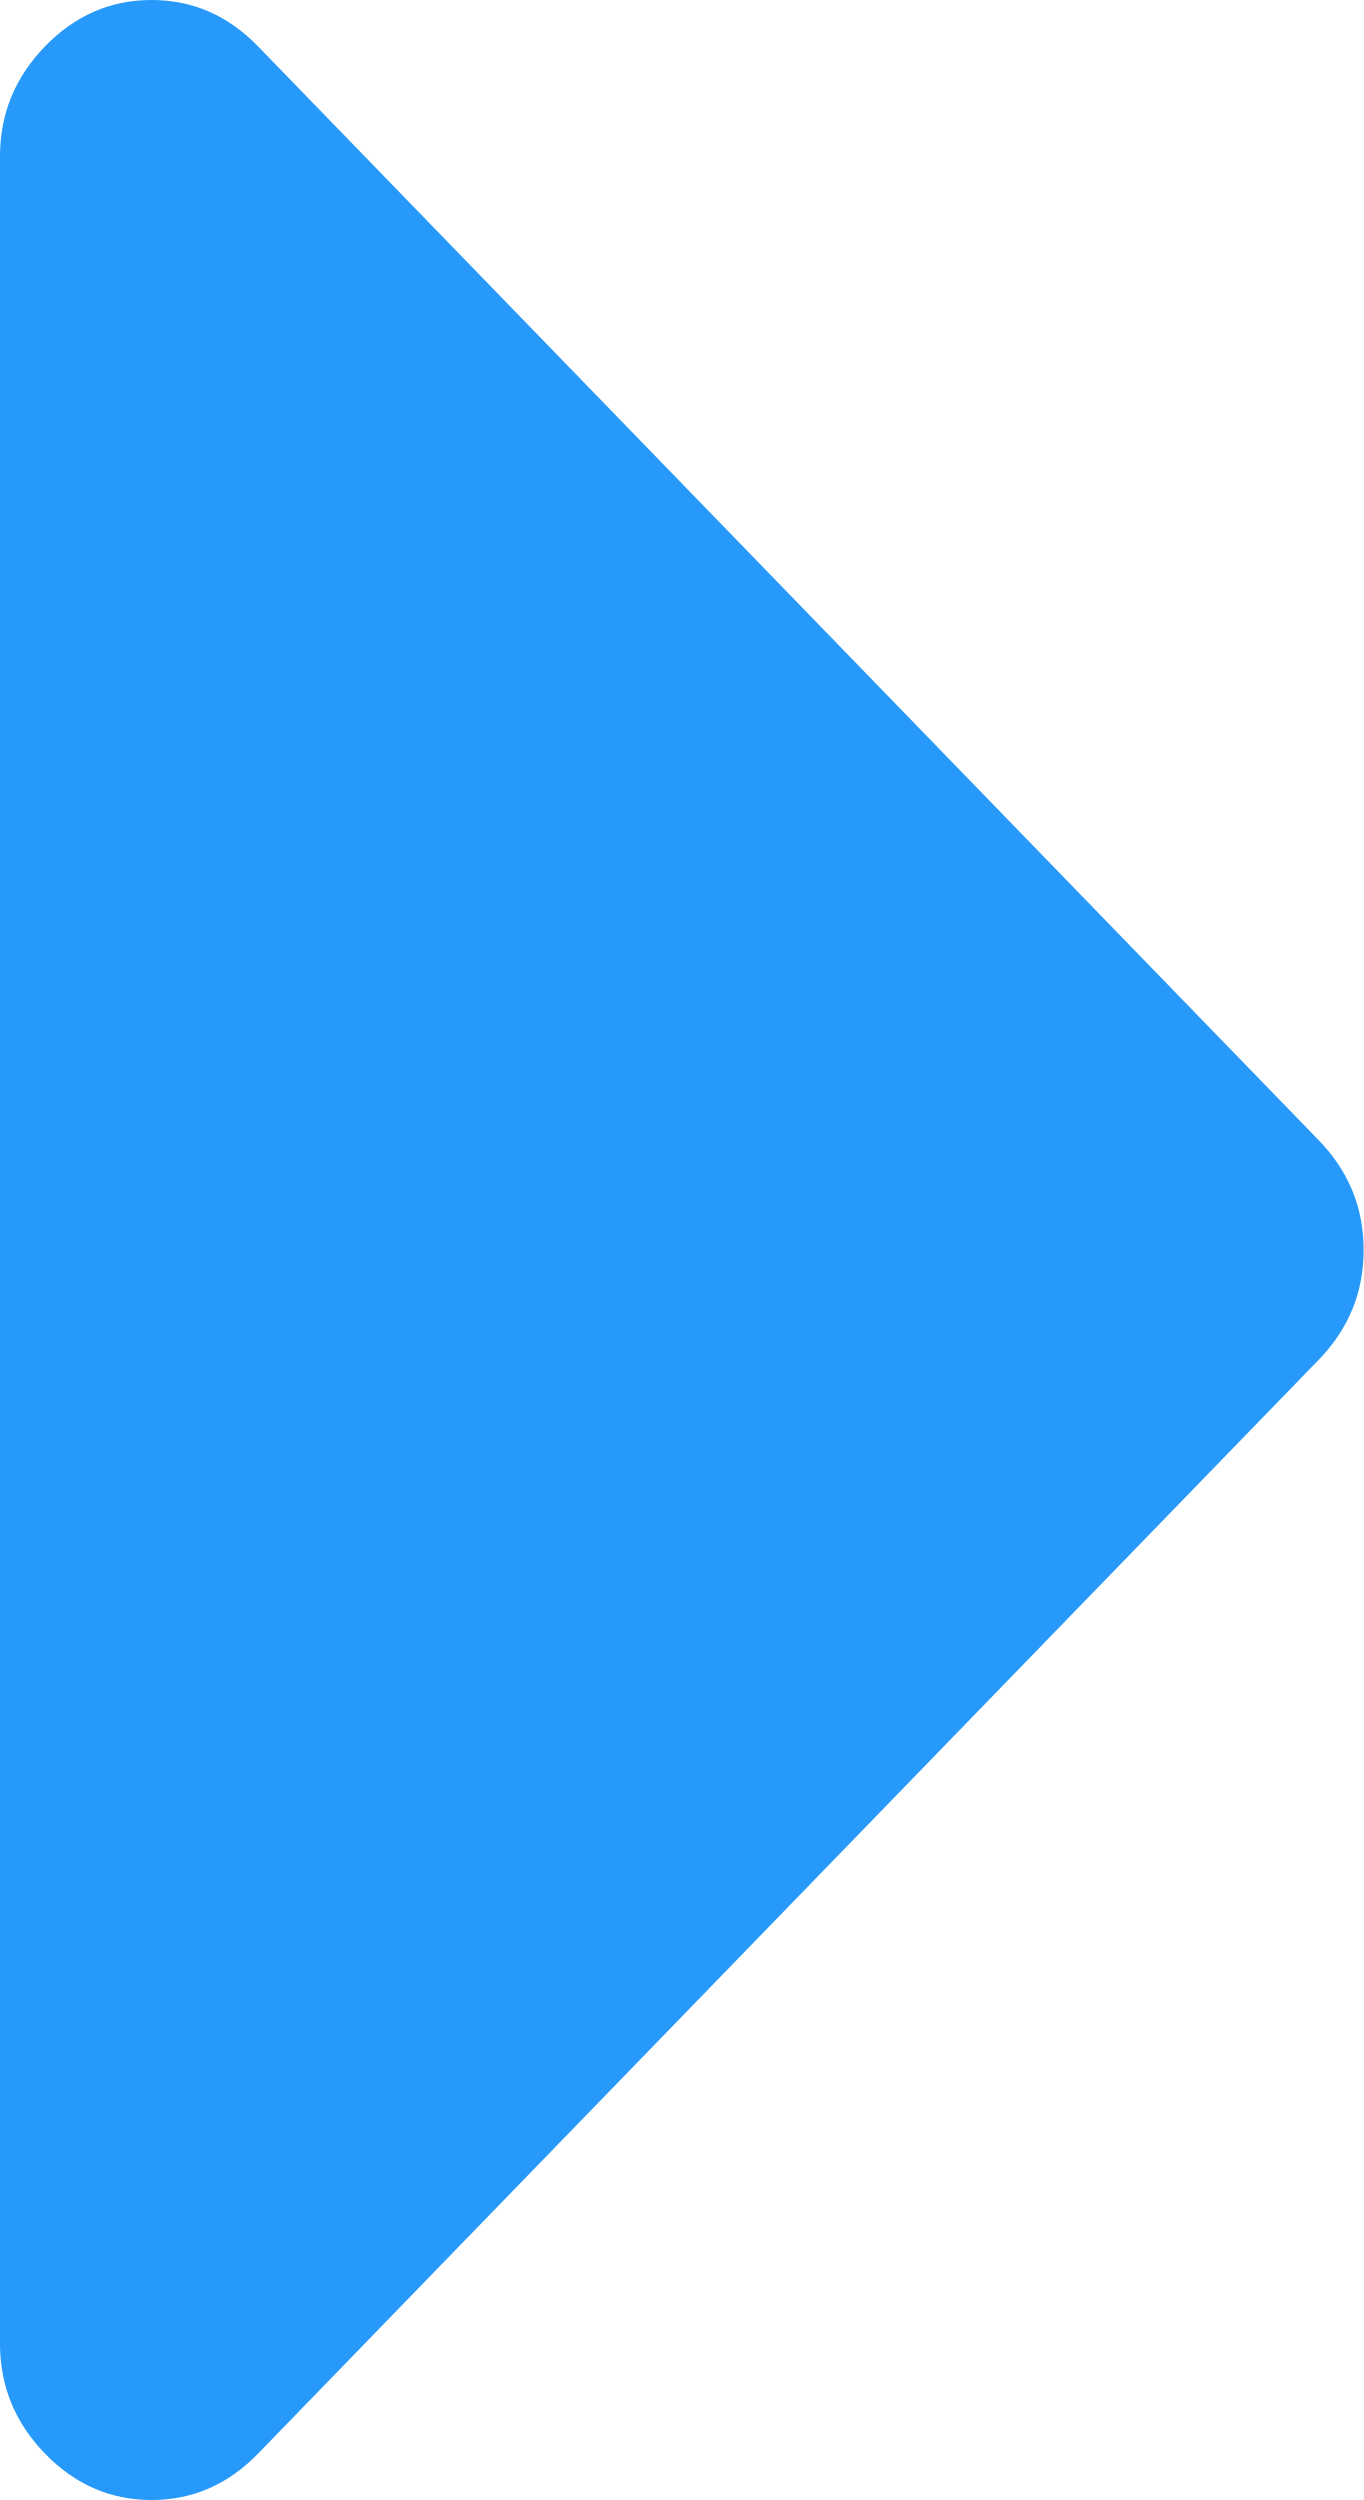
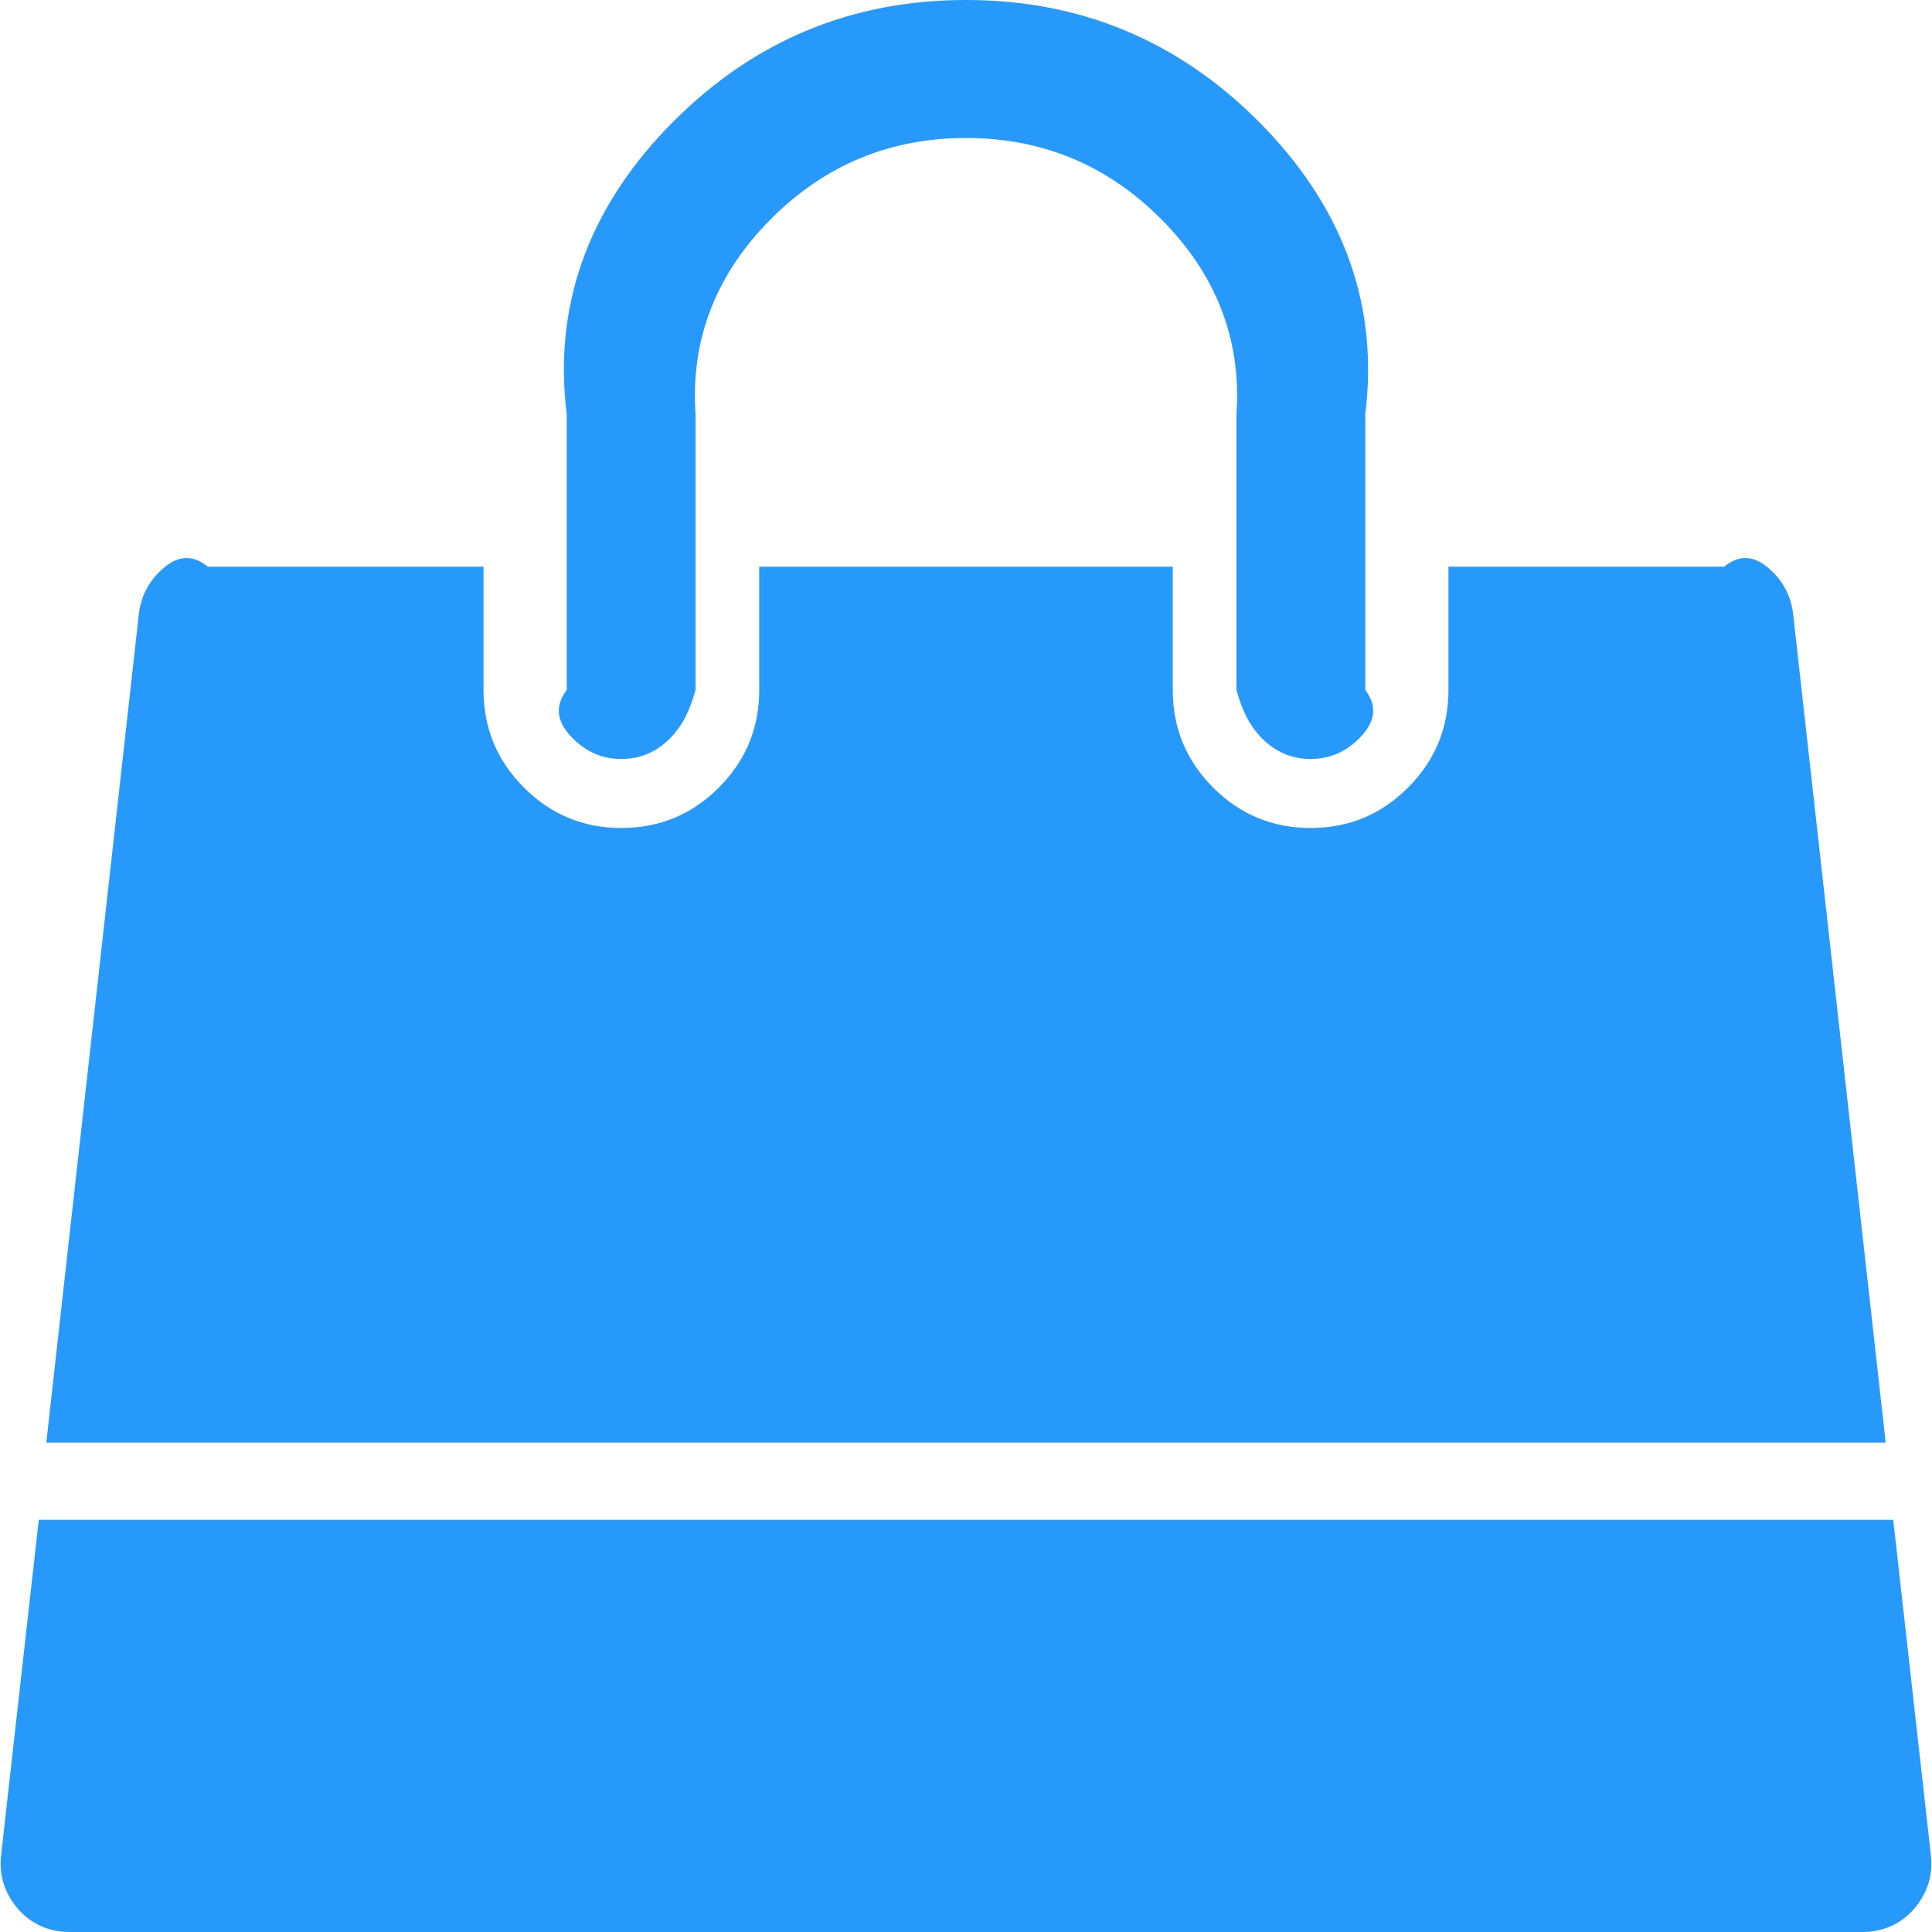
- <svg xmlns="http://www.w3.org/2000/svg" version="1.1" width="18px" height="33px">
-   <g transform="matrix(1 0 0 1 -1170 -877 )">
-     <path d="M 17.406 15.05  C 17.802 15.458  18 15.941  18 16.5  C 18 17.059  17.802 17.542  17.406 17.95  L 3.406 32.388  C 3.01 32.796  2.542 33  2 33  C 1.458 33  0.99 32.796  0.594 32.388  C 0.198 31.979  0 31.496  0 30.938  L 0 2.062  C 0 1.504  0.198 1.021  0.594 0.612  C 0.99 0.204  1.458 0  2 0  C 2.542 0  3.01 0.204  3.406 0.612  L 17.406 15.05  Z " fill-rule="nonzero" fill="#2699fb" stroke="none" transform="matrix(1 0 0 1 1170 877 )" />
+ <svg xmlns="http://www.w3.org/2000/svg" version="1.1" width="75px" height="75px">
+   <g transform="matrix(1 0 0 1 -499 -1477 )">
+     <path d="M 1.505 59  L 73.495 59  L 74.958 72.028  C 75.042 72.81  74.819 73.507  74.289 74.121  C 73.76 74.707  73.091 75  72.283 75  L 2.717 75  C 1.909 75  1.24 74.707  0.711 74.121  C 0.181 73.507  -0.042 72.81  0.042 72.028  L 1.505 59  Z M 68.729 22.119  C 69.231 22.58  69.523 23.145  69.607 23.814  L 73.202 56  L 1.798 56  L 5.393 23.814  C 5.477 23.145  5.769 22.58  6.271 22.119  C 6.773 21.659  7.372 21.429  8.069 22  L 18.771 22  L 18.771 26.786  C 18.771 28.265  19.293 29.527  20.339 30.573  C 21.384 31.62  22.645 32.143  24.122 32.143  C 25.599 32.143  26.86 31.62  27.906 30.573  C 28.951 29.527  29.473 28.265  29.473 26.786  L 29.473 22  L 45.527 22  L 45.527 26.786  C 45.527 28.265  46.049 29.527  47.094 30.573  C 48.14 31.62  49.401 32.143  50.878 32.143  C 52.355 32.143  53.616 31.62  54.661 30.573  C 55.707 29.527  56.229 28.265  56.229 26.786  L 56.229 22  L 66.931 22  C 67.628 21.429  68.227 21.659  68.729 22.119  Z M 48.85 4.708  C 51.986 7.847  53.554 11.635  53 16.071  L 53 26.786  C 53.554 27.511  53.289 28.139  52.759 28.669  C 52.23 29.199  51.603 29.464  50.878 29.464  C 50.153 29.464  49.526 29.199  48.997 28.669  C 48.467 28.139  48.202 27.511  48 26.786  L 48 16.071  C 48.202 13.114  47.157 10.589  45.067 8.496  C 42.977 6.403  40.454 5.357  37.5 5.357  C 34.546 5.357  32.023 6.403  29.933 8.496  C 27.843 10.589  26.798 13.114  27 16.071  L 27 26.786  C 26.798 27.511  26.533 28.139  26.003 28.669  C 25.474 29.199  24.847 29.464  24.122 29.464  C 23.397 29.464  22.77 29.199  22.241 28.669  C 21.711 28.139  21.446 27.511  22 26.786  L 22 16.071  C 21.446 11.635  23.014 7.847  26.15 4.708  C 29.285 1.569  33.069 0  37.5 0  C 41.931 0  45.715 1.569  48.85 4.708  Z " fill-rule="nonzero" fill="#2699fb" stroke="none" transform="matrix(1 0 0 1 499 1477 )" />
  </g>
</svg>
